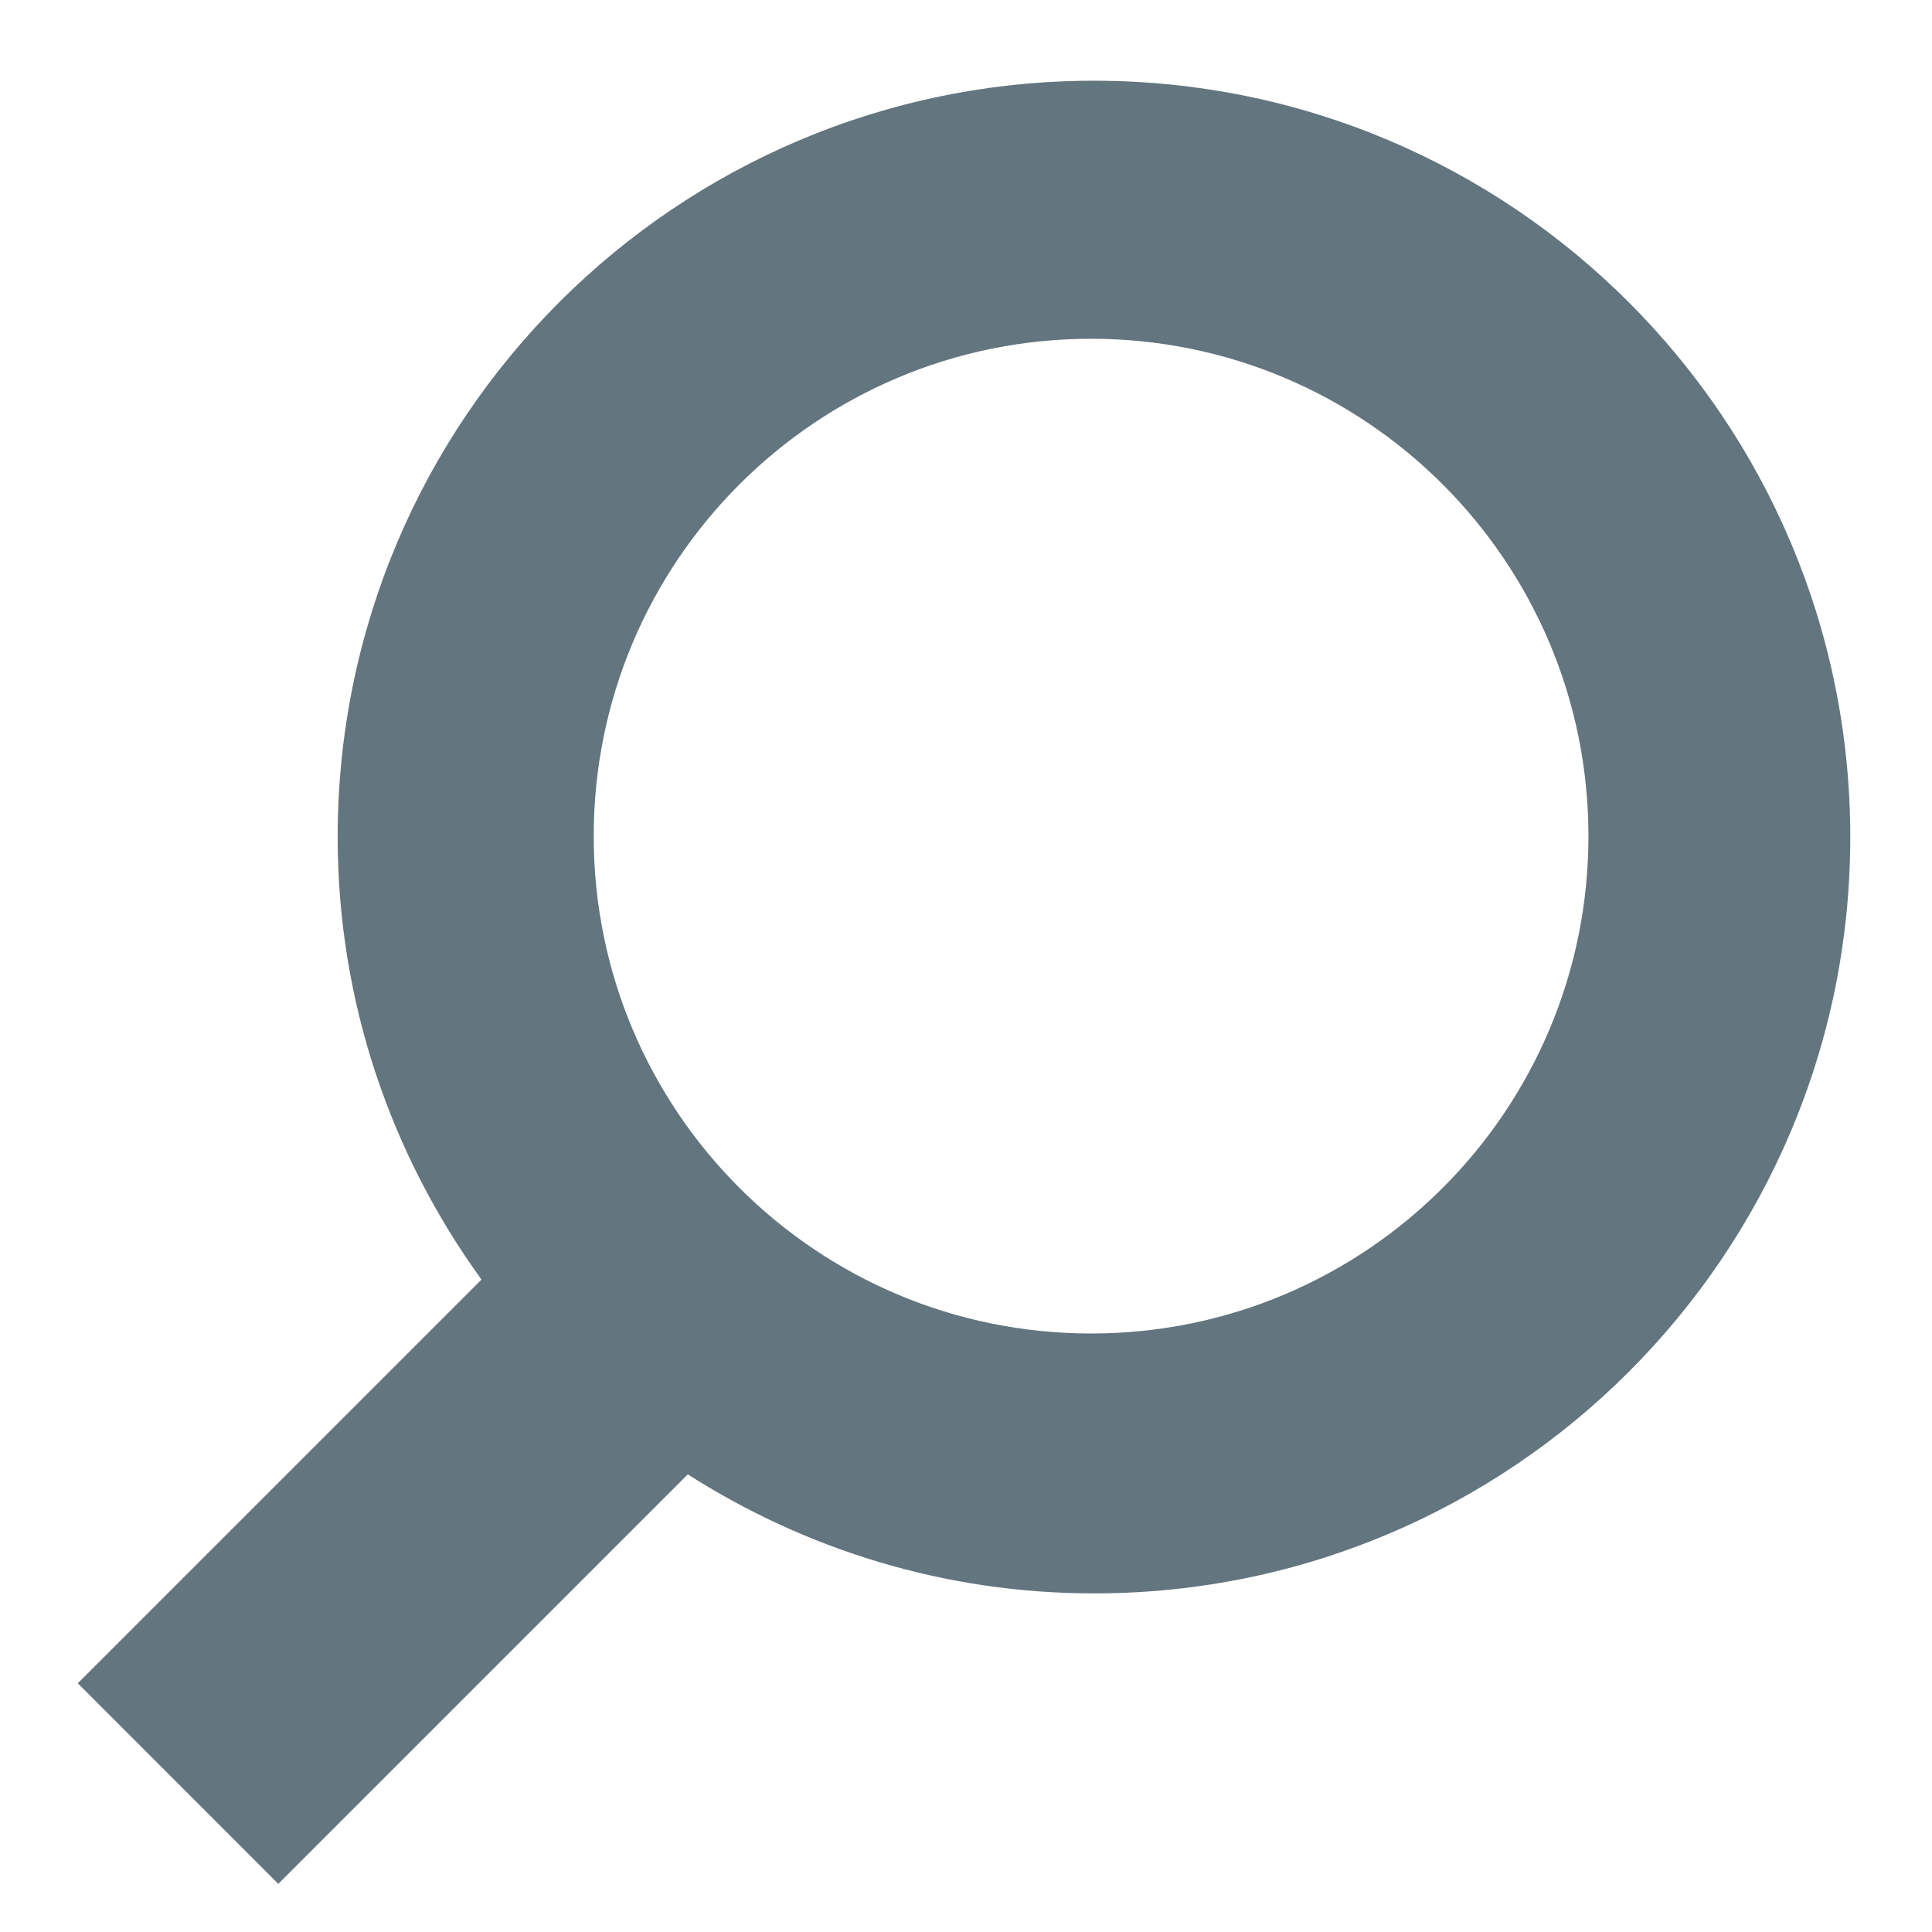
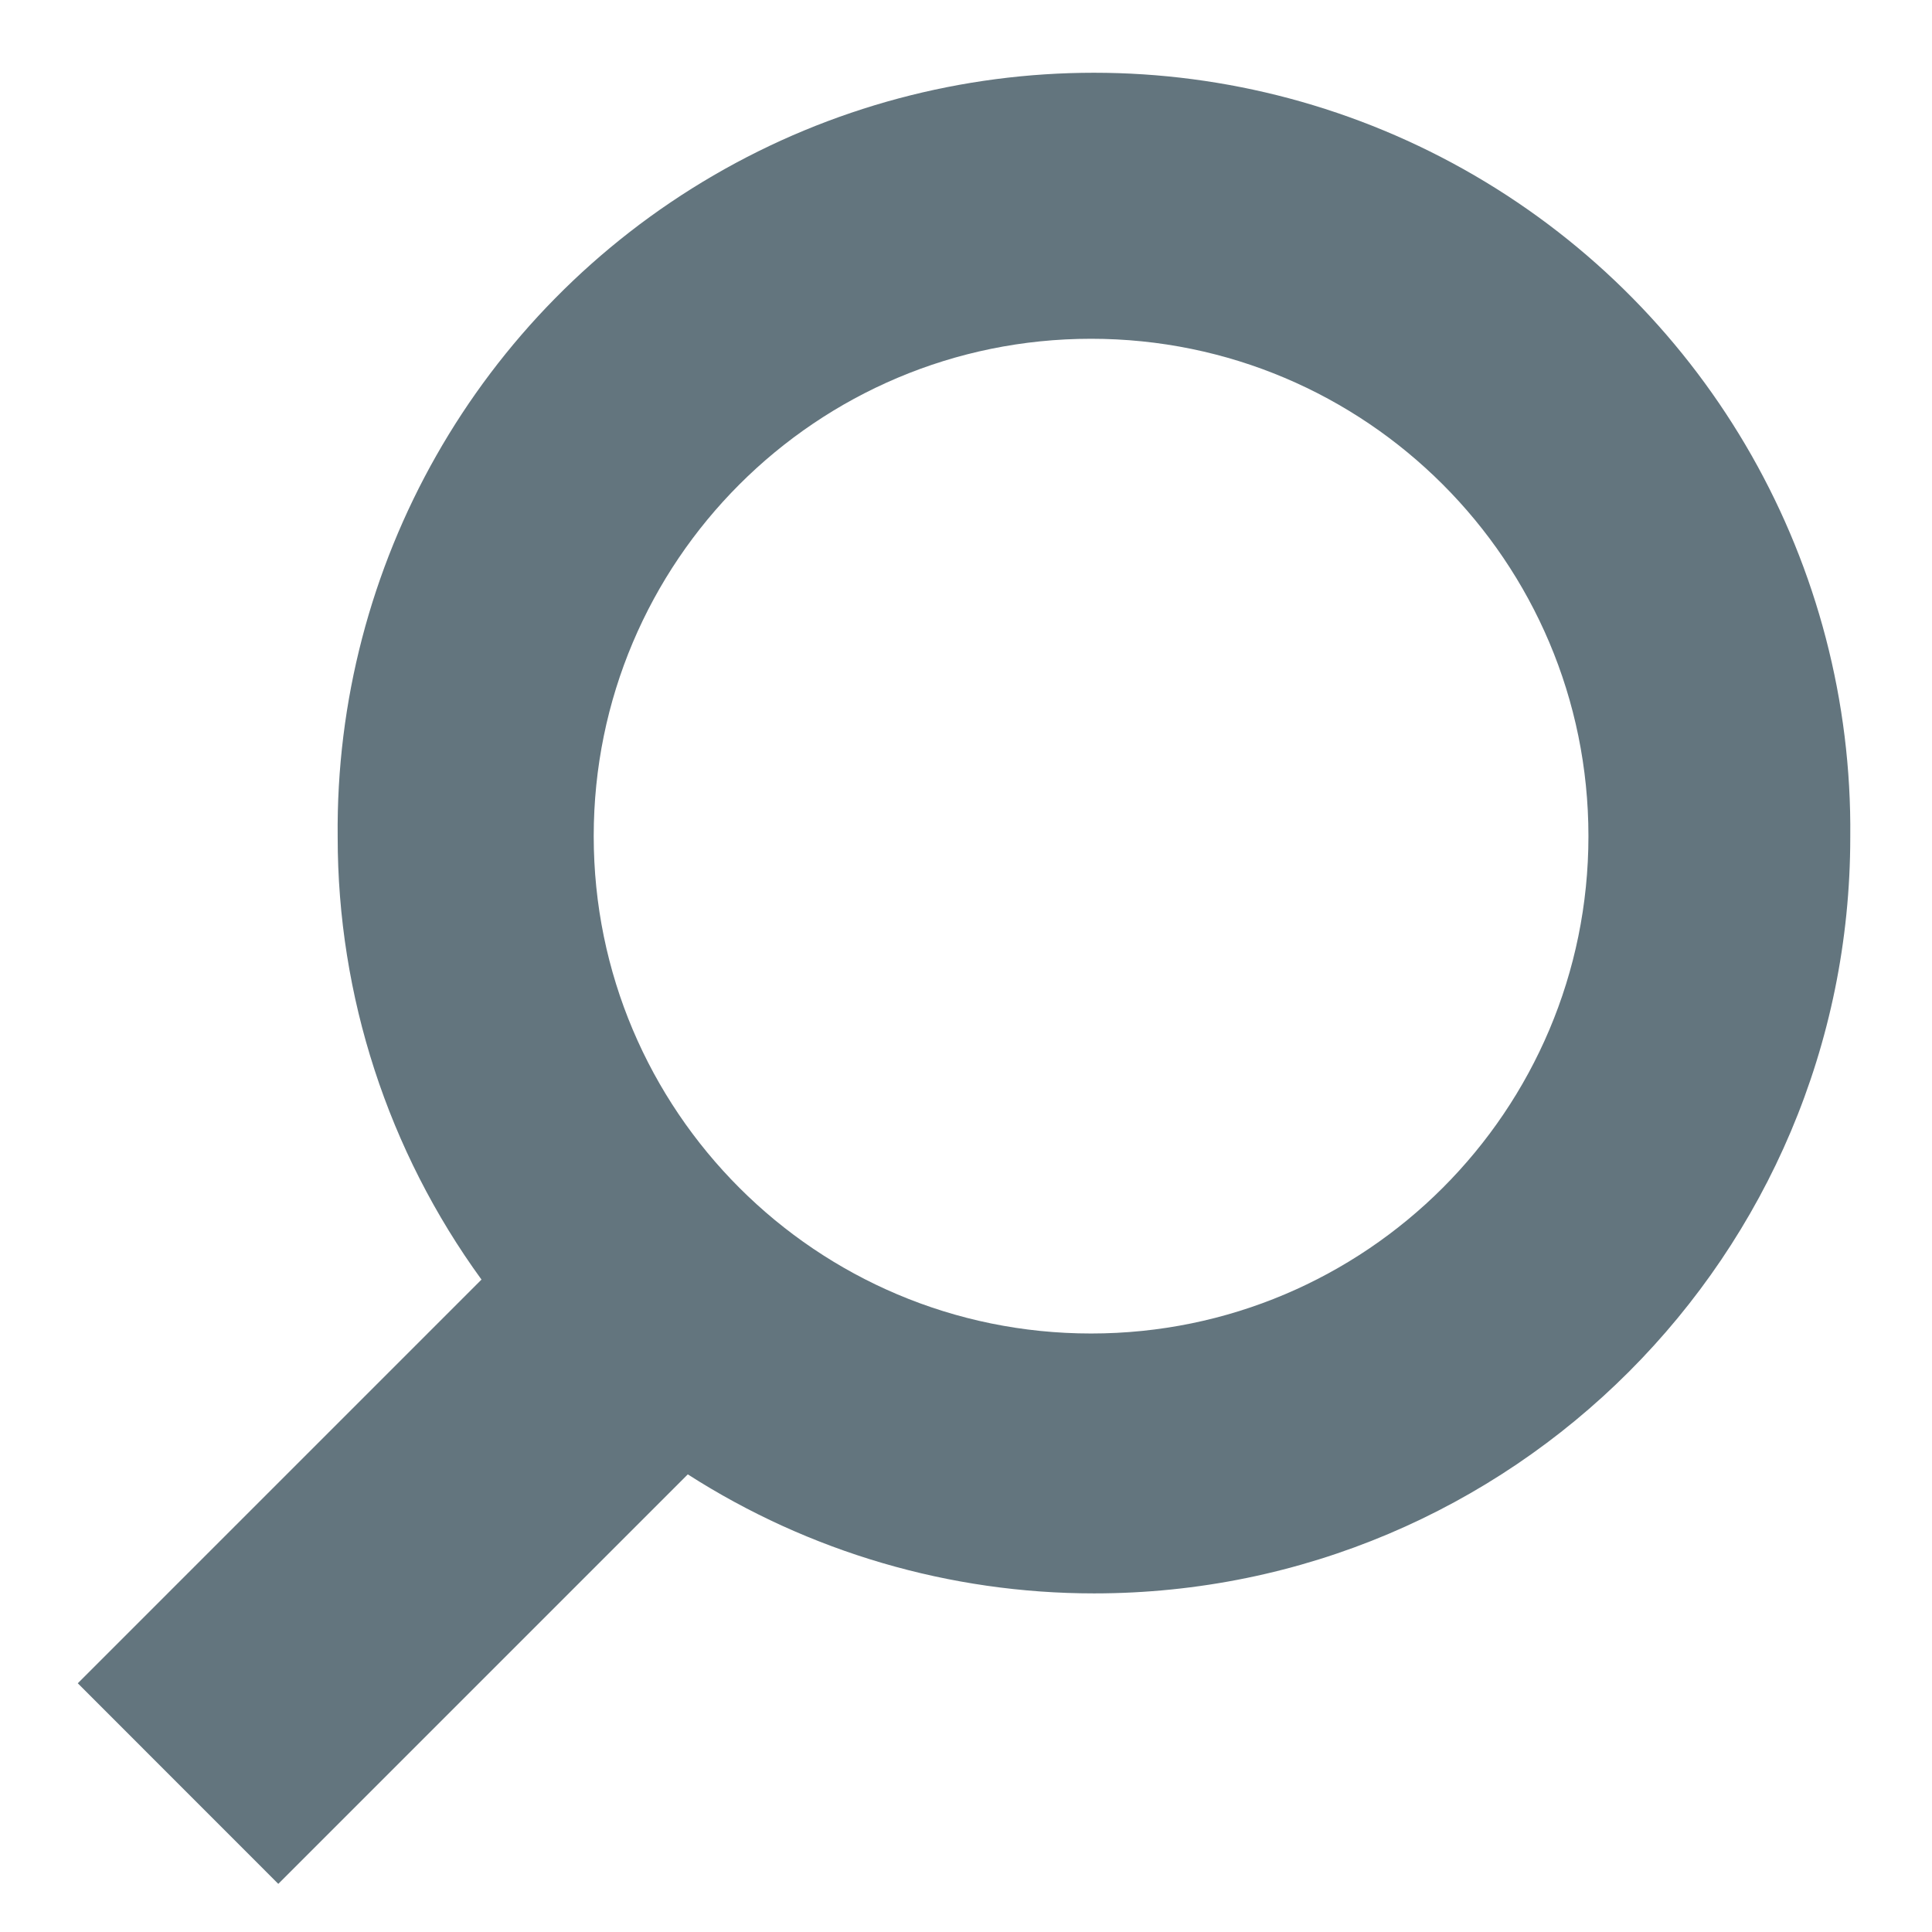
<svg xmlns="http://www.w3.org/2000/svg" width="23" height="23">
-   <path fill="#63757E" fill-rule="evenodd" d="M13.024 18.969c-1.782 0-3.438-.525-4.836-1.417l-4.875 4.875-2.387-2.388 4.806-4.806C4.659 13.751 4.02 11.934 4.02 9.965c0-4.973 4.031-9.004 9.004-9.004 4.972 0 9.003 4.031 9.003 9.004s-4.031 9.004-9.003 9.004zm-.035-14.936c-3.27 0-5.921 2.651-5.921 5.921 0 3.27 2.651 5.921 5.921 5.921 3.27 0 5.921-2.651 5.921-5.921 0-3.27-2.651-5.921-5.921-5.921z" />
+   <path fill="#63757E" fill-rule="evenodd" d="M13.024 18.969a8.96 8.96 0 01-4.836-1.417l-4.875 4.875-2.387-2.388 4.806-4.806A8.951 8.951 0 014.02 9.965a9.004 9.004 0 1118.007 0 9.003 9.003 0 01-9.003 9.004zm-.035-14.936a5.921 5.921 0 100 11.842 5.921 5.921 0 000-11.842z" />
</svg>
